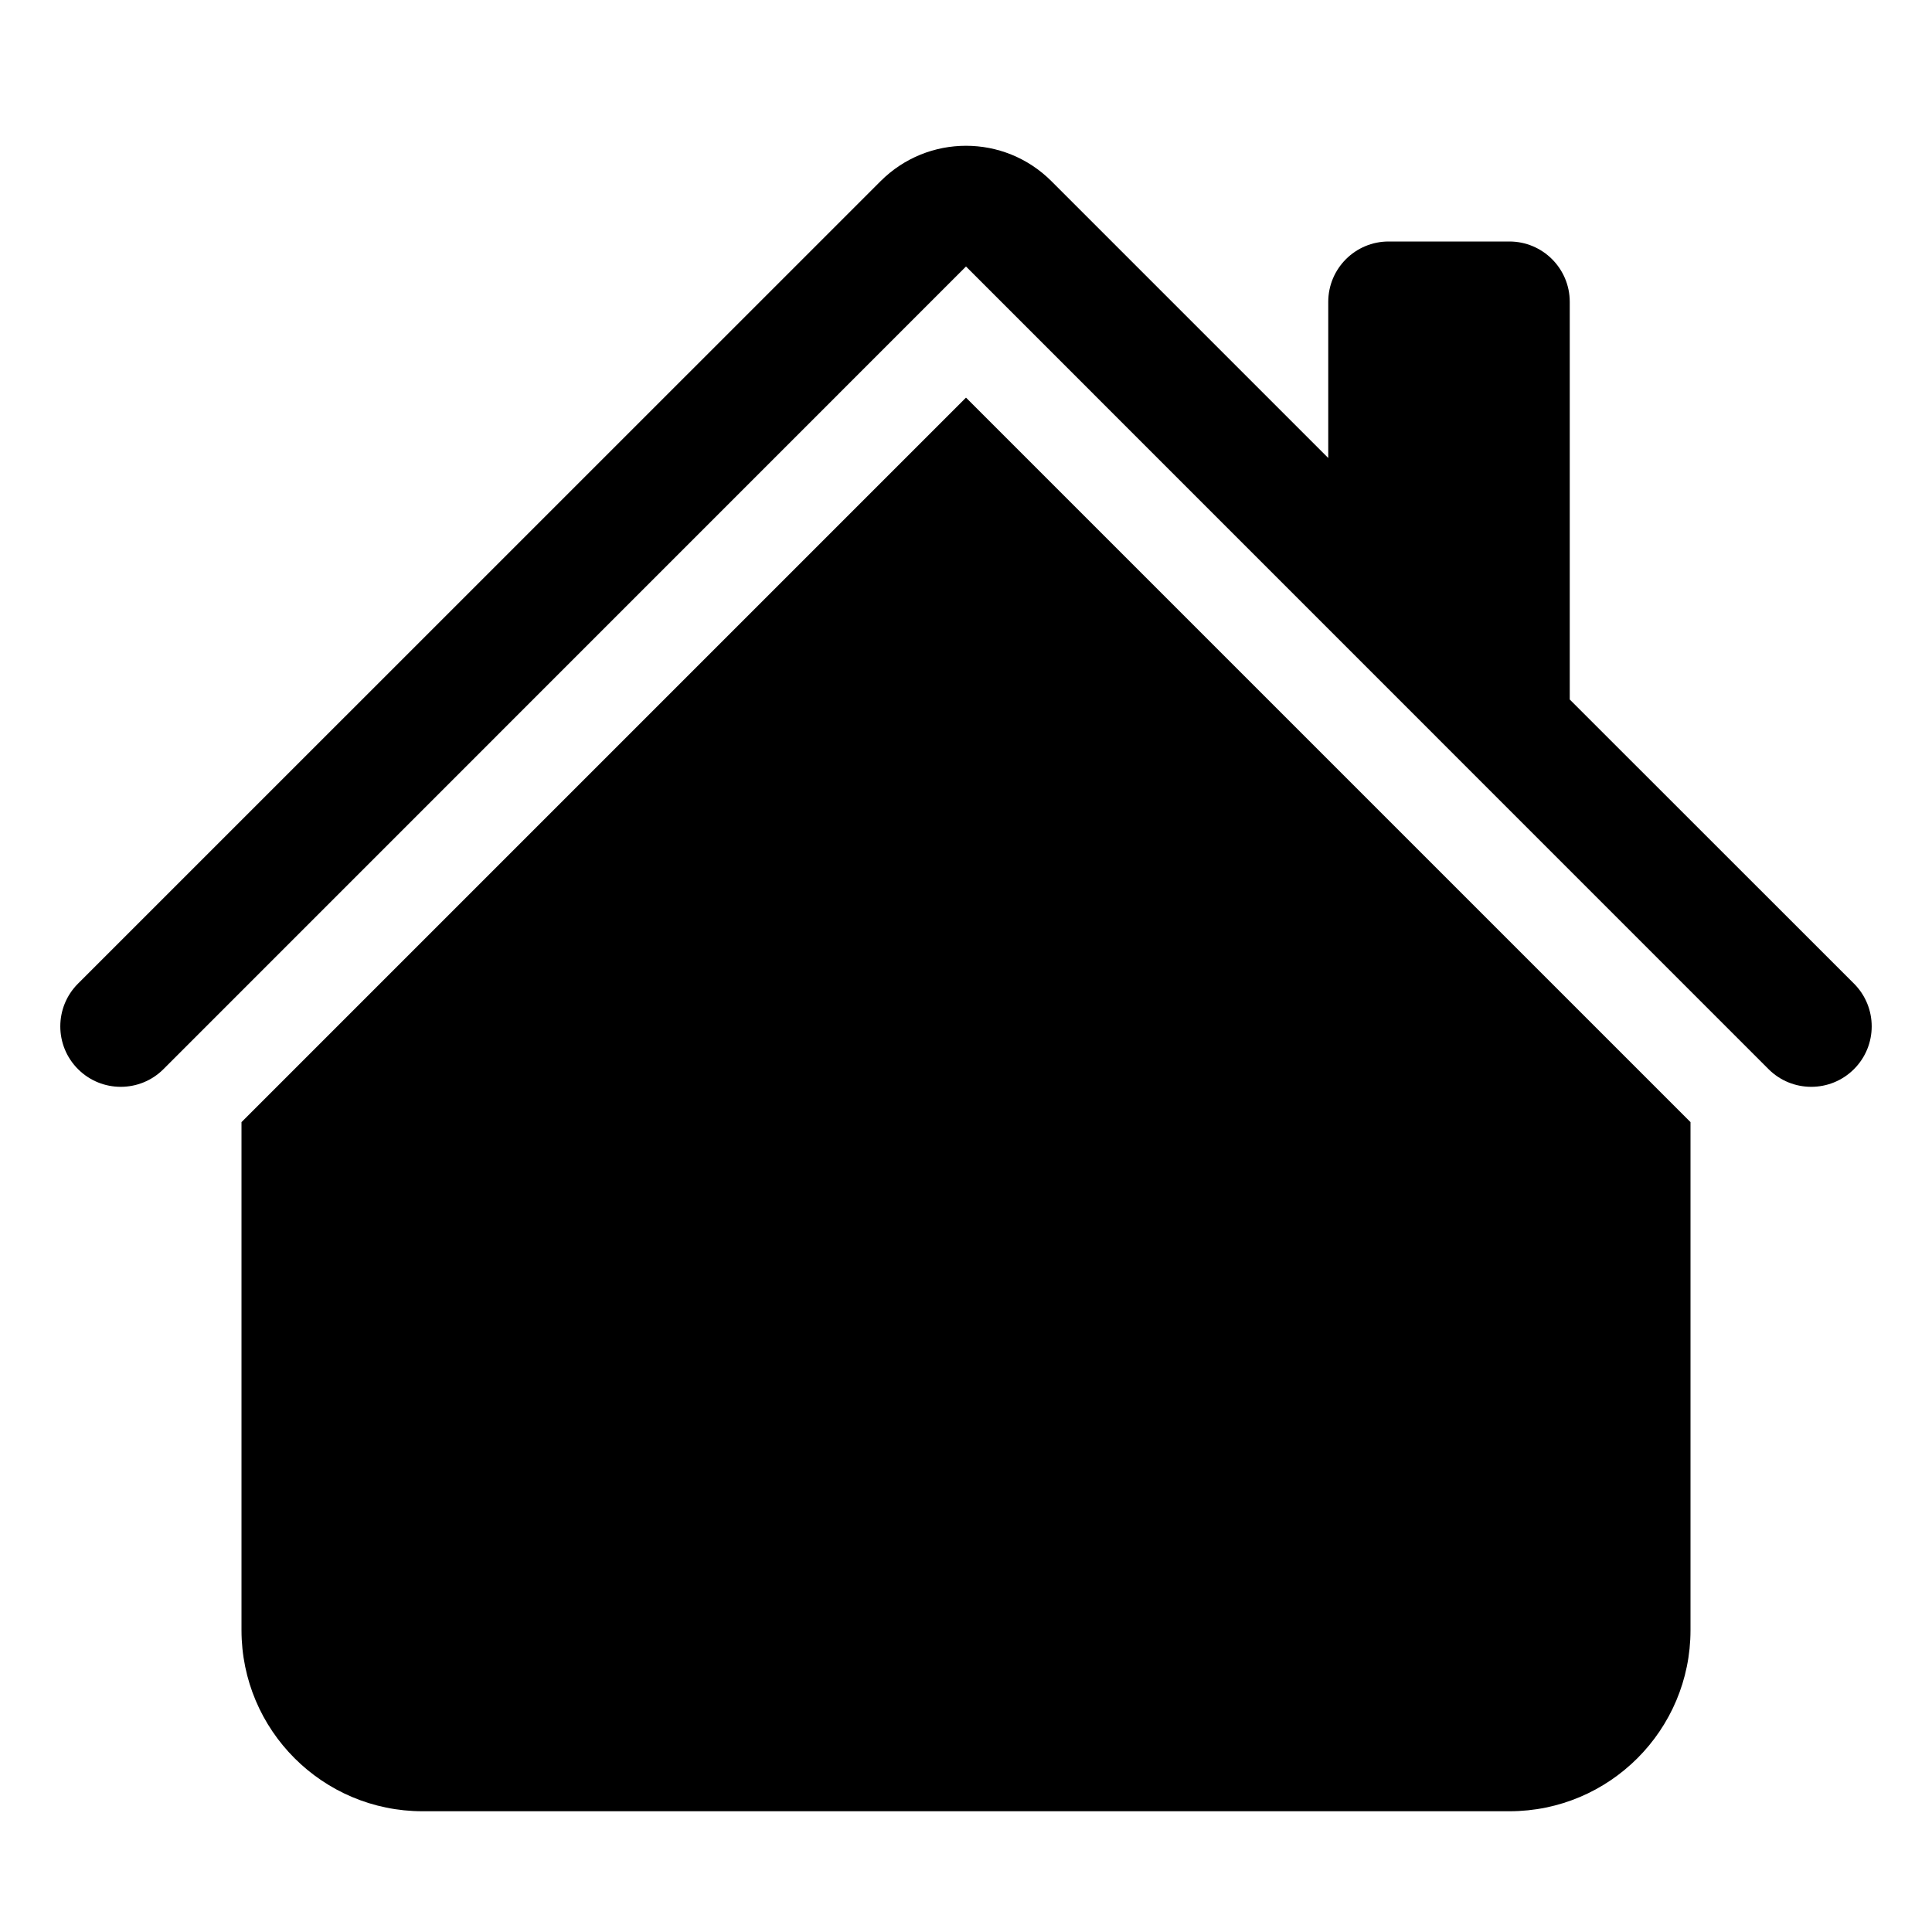
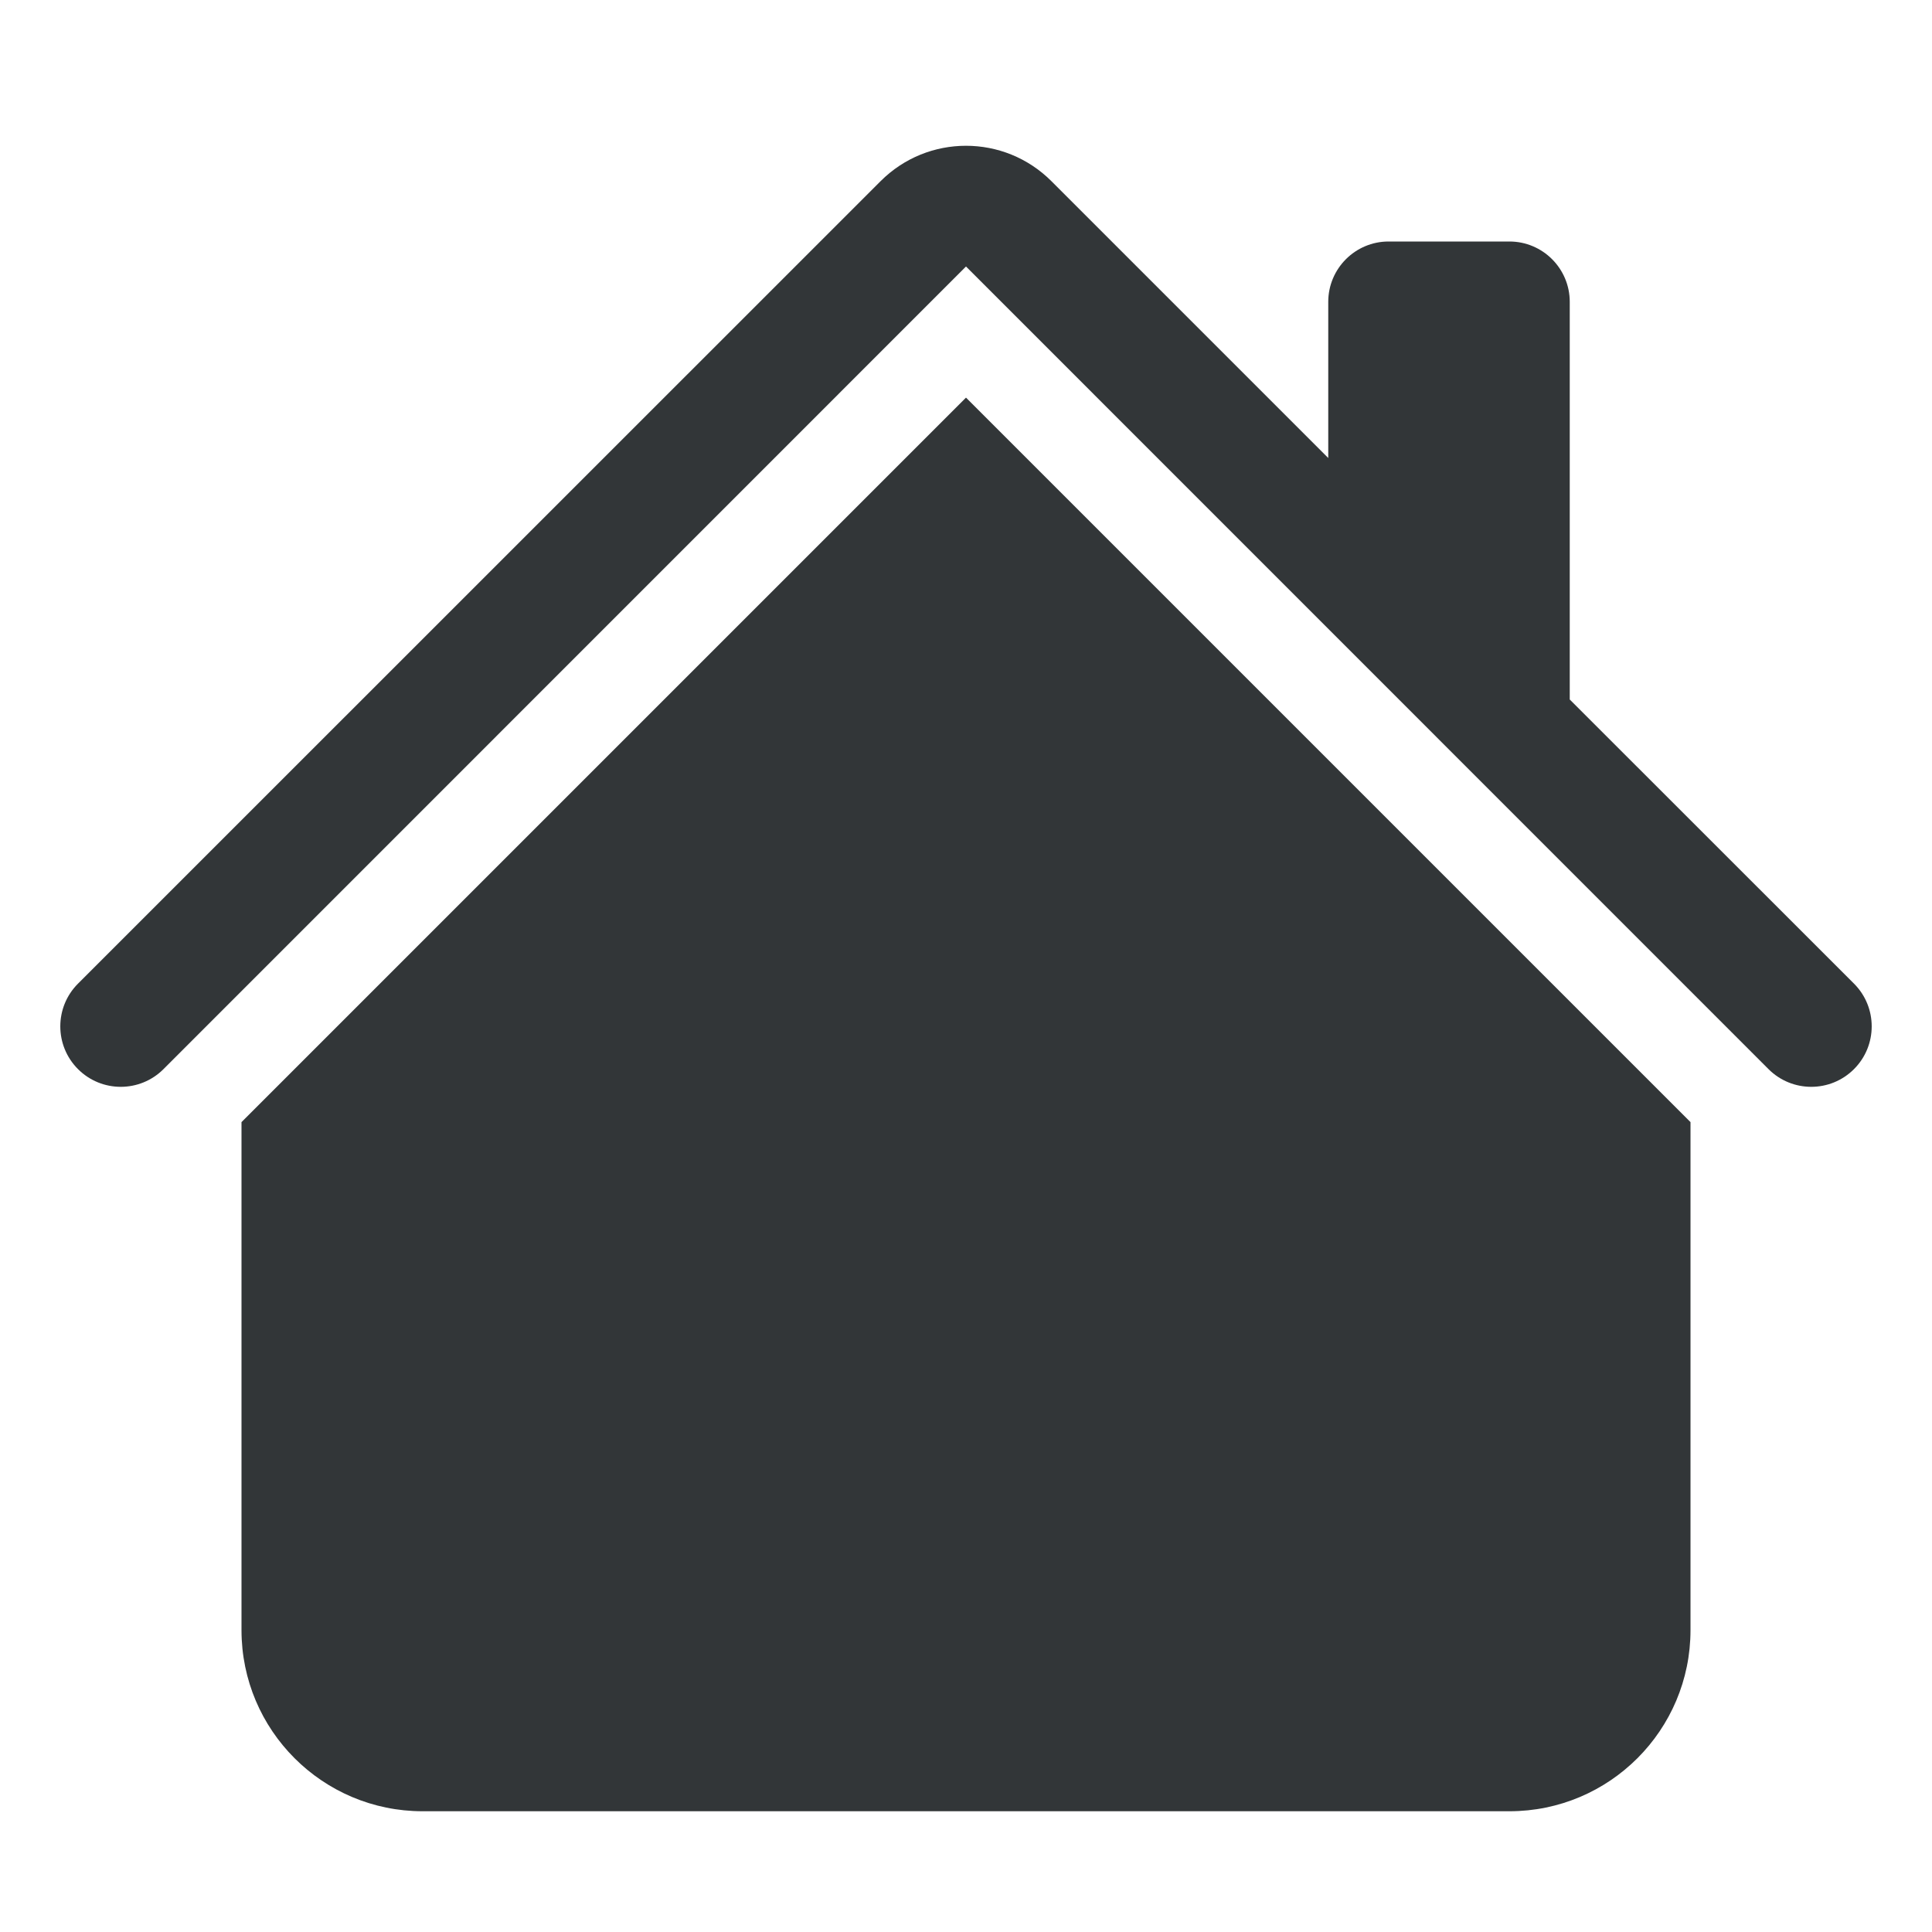
<svg xmlns="http://www.w3.org/2000/svg" width="16" height="16" fill="currentColor" viewBox="0 0 16 16">
-   <path d="M8.707 1.5a1 1 0 0 0-1.414 0L.646 8.146a.5.5 0 0 0 .708.708L8 2.207l6.646 6.647a.5.5 0 0 0 .708-.708L13 5.793V2.5a.5.5 0 0 0-.5-.5h-1a.5.5 0 0 0-.5.5v1.293z" />
-   <path d="m8 3.293 6 6V13.5a1.5 1.5 0 0 1-1.5 1.5h-9A1.5 1.5 0 0 1 2 13.5V9.293z" />
+   <path d="M8.707 1.5a1 1 0 0 0-1.414 0L.646 8.146a.5.5 0 0 0 .708.708L8 2.207l6.646 6.647a.5.5 0 0 0 .708-.708L13 5.793V2.5a.5.5 0 0 0-.5-.5h-1a.5.5 0 0 0-.5.5v1.293z" fill="#323638" />
+   <path d="m8 3.293 6 6V13.5a1.5 1.5 0 0 1-1.5 1.5h-9A1.5 1.5 0 0 1 2 13.5V9.293z" fill="#323638" />
</svg>
